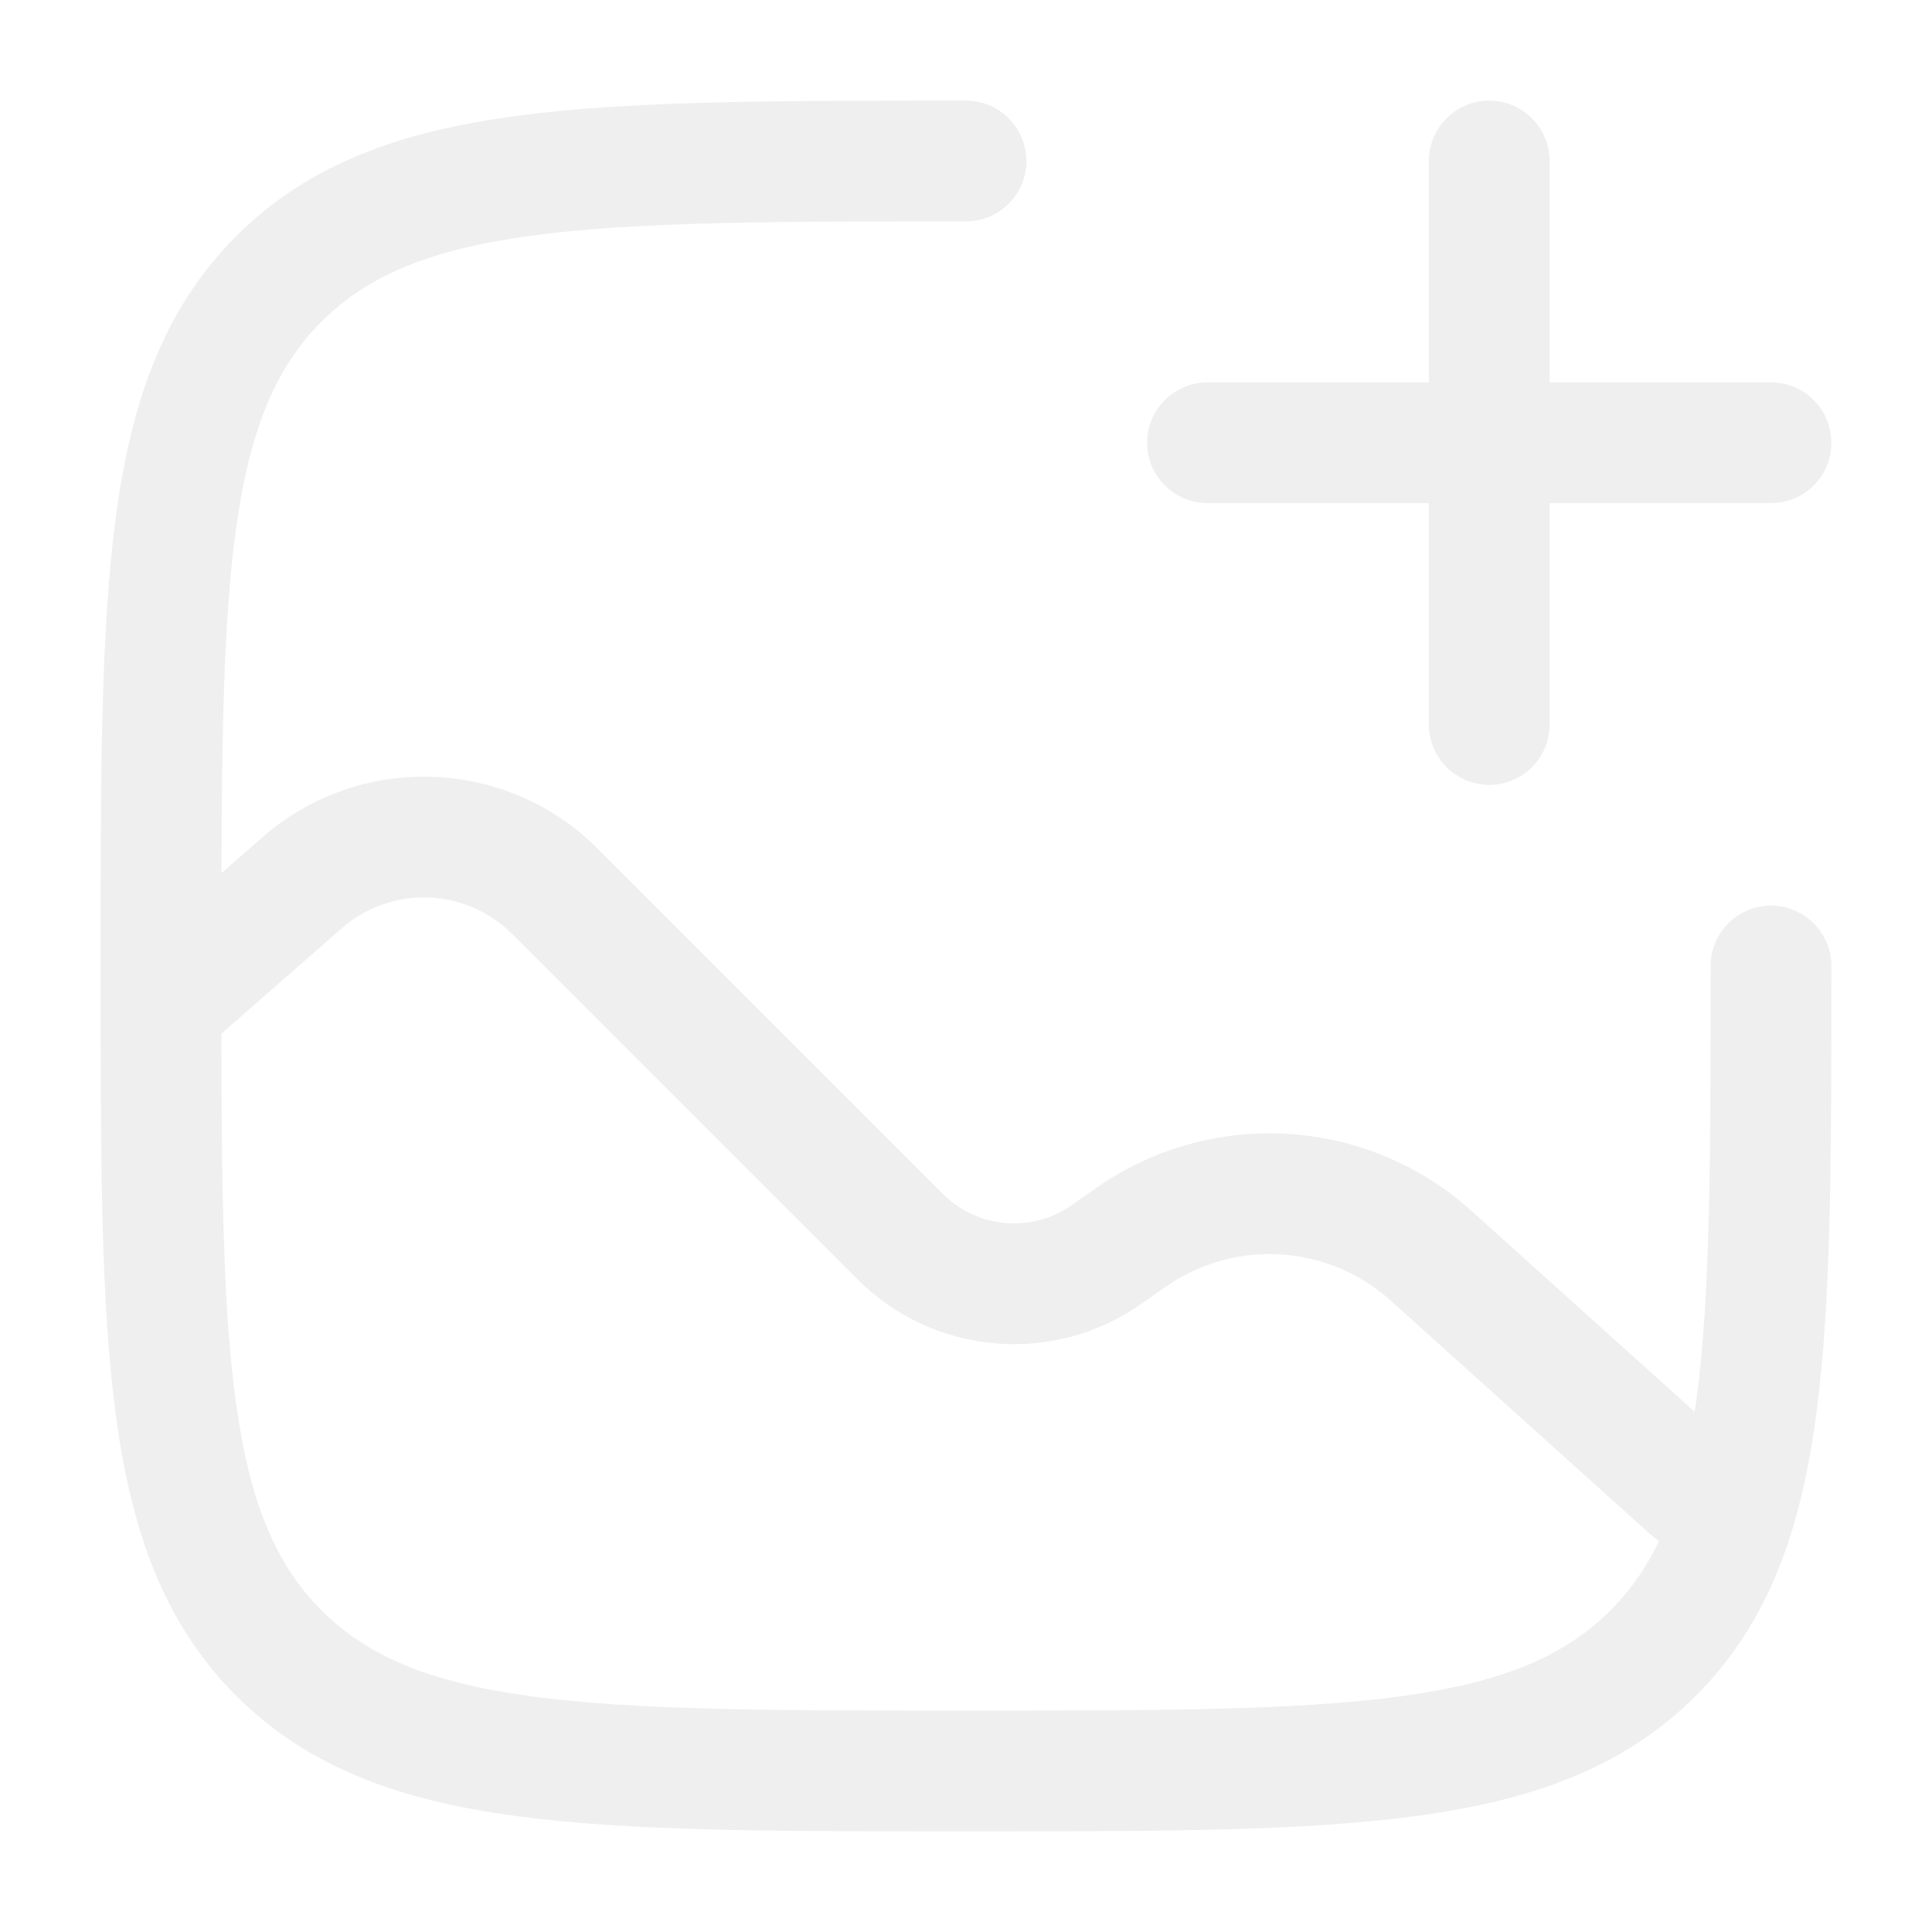
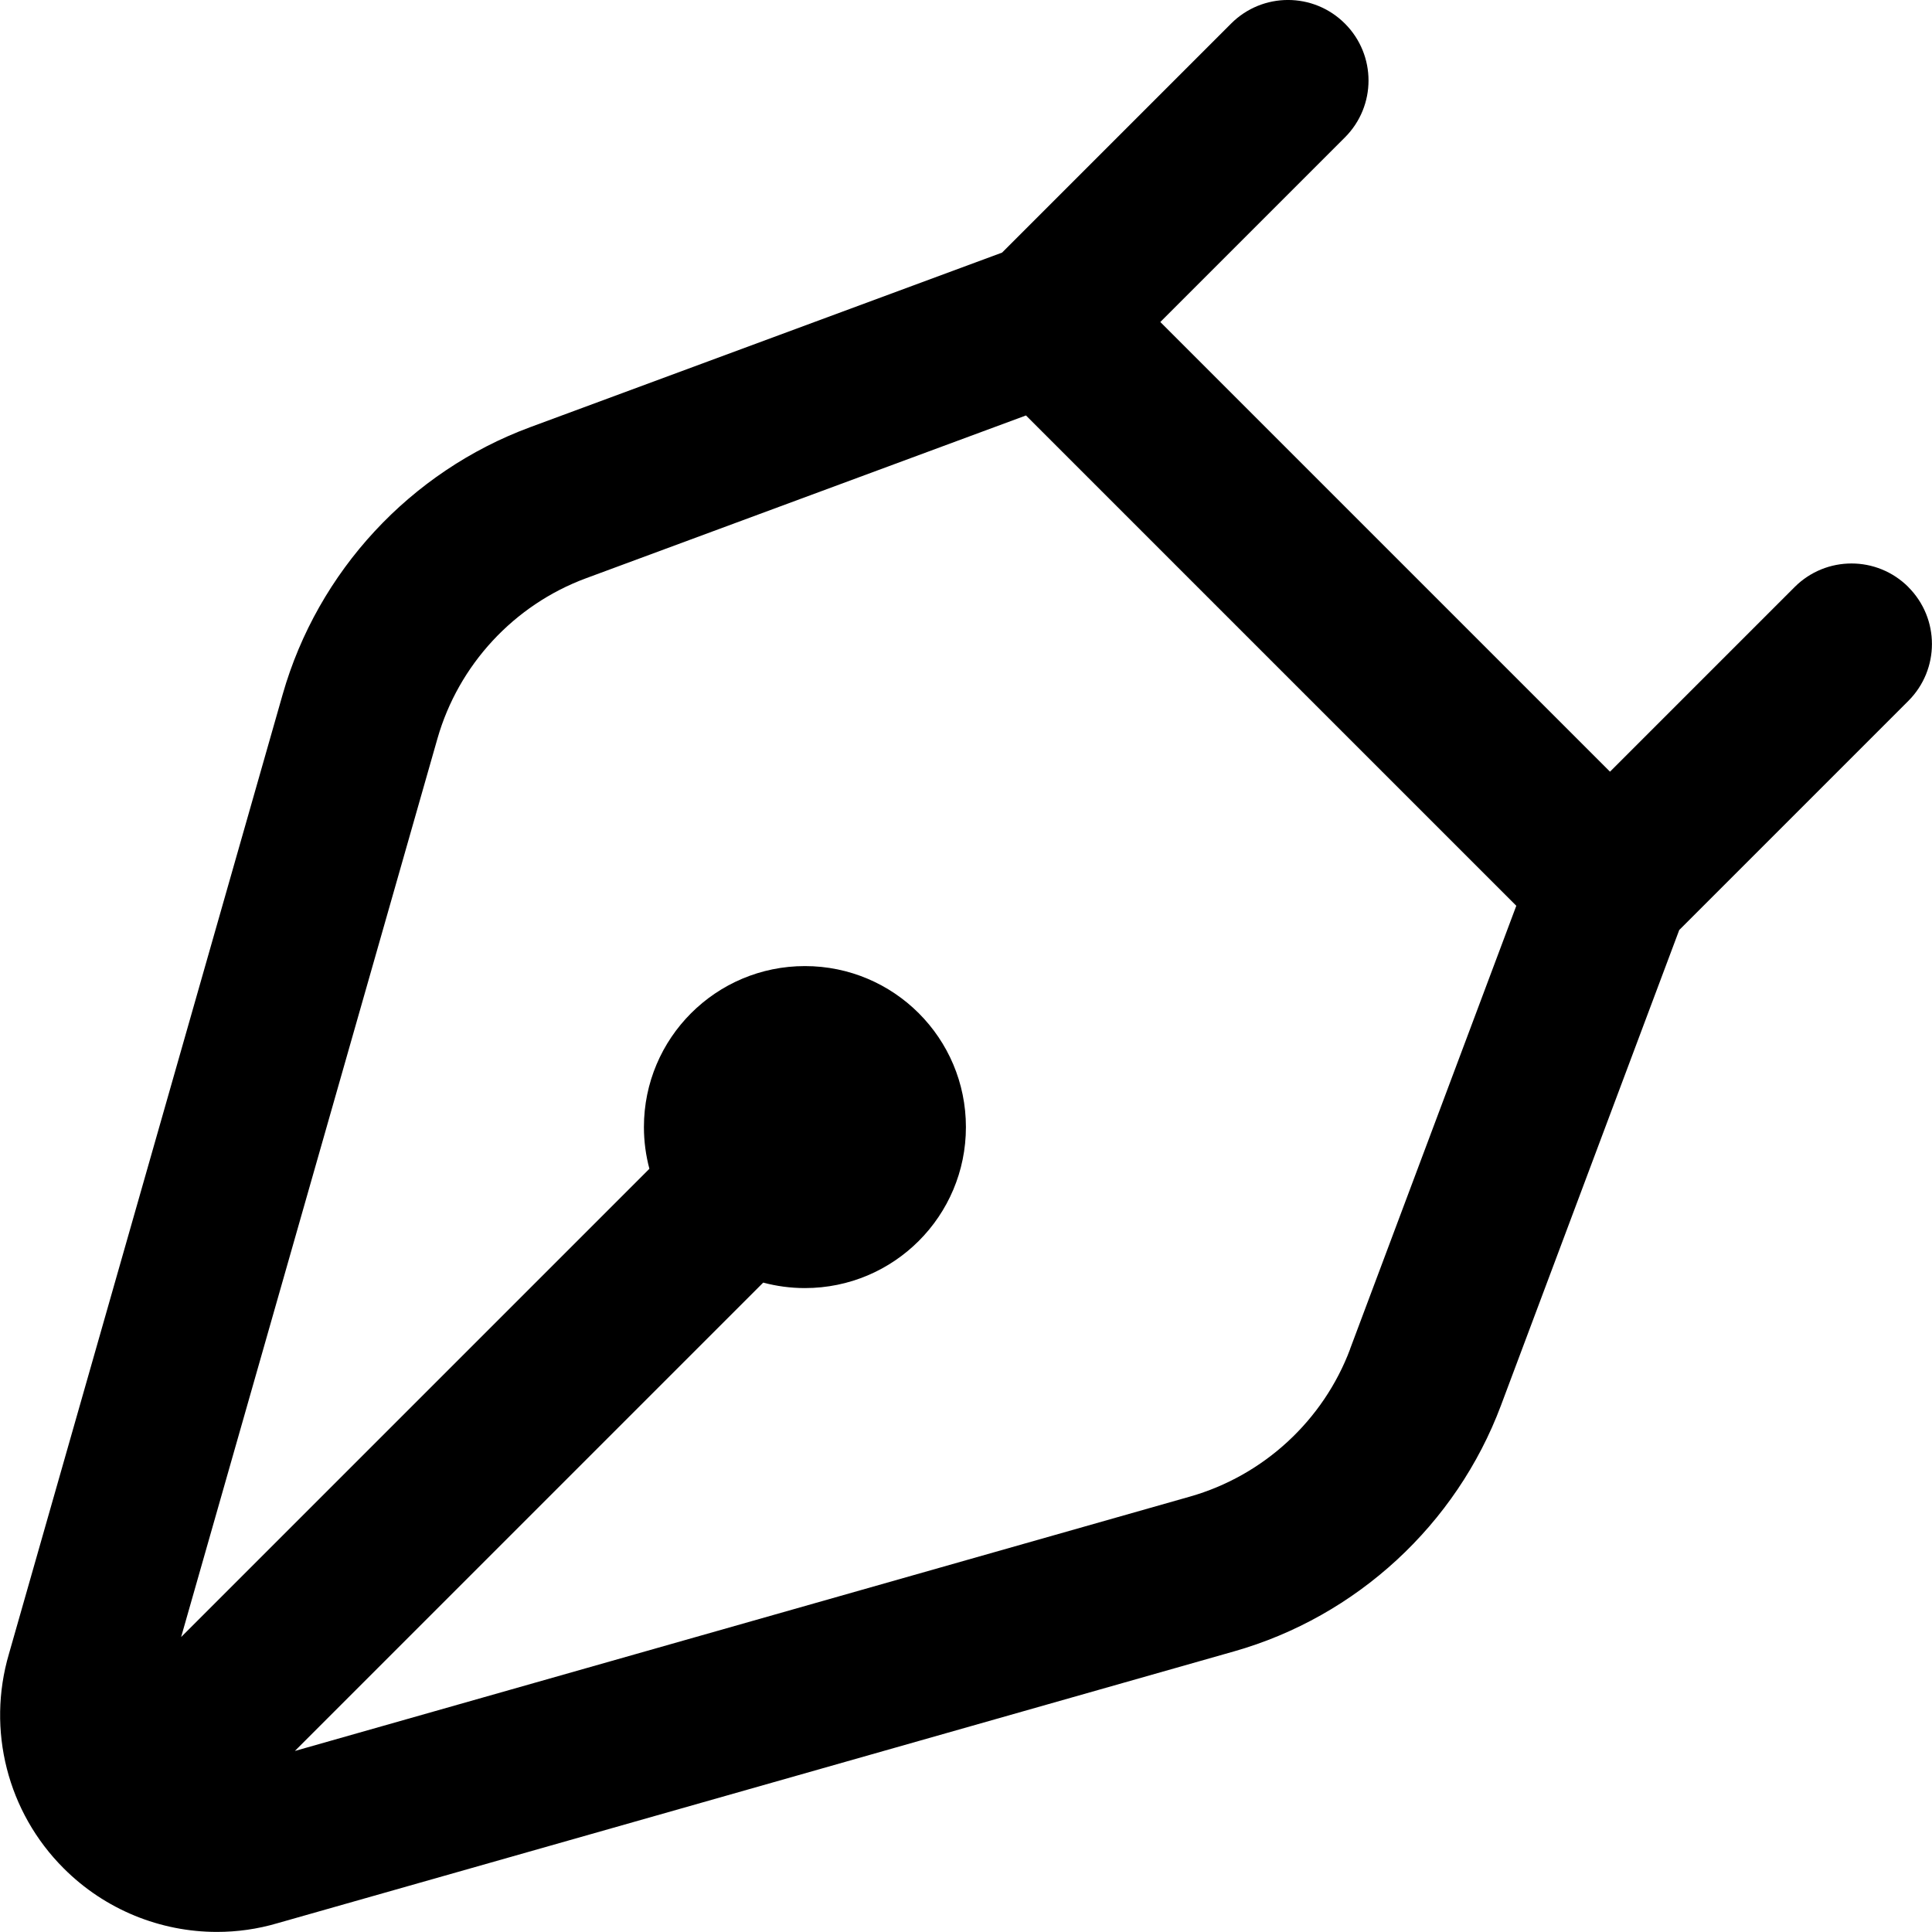
- <svg xmlns="http://www.w3.org/2000/svg" width="24" height="24" viewBox="0 0 24 24" fill="none">
-   <path fill-rule="evenodd" clip-rule="evenodd" d="M18.5 1.25C18.914 1.25 19.25 1.586 19.25 2V4.75H22C22.414 4.75 22.75 5.086 22.75 5.5C22.75 5.914 22.414 6.25 22 6.25H19.25V9C19.25 9.414 18.914 9.75 18.5 9.75C18.086 9.75 17.75 9.414 17.75 9V6.25H15C14.586 6.25 14.25 5.914 14.25 5.5C14.25 5.086 14.586 4.75 15 4.75H17.75V2C17.75 1.586 18.086 1.25 18.5 1.25Z" fill="#EFEFEF" />
-   <path fill-rule="evenodd" clip-rule="evenodd" d="M12 1.25L11.943 1.25C9.634 1.25 7.825 1.25 6.414 1.44C4.969 1.634 3.829 2.039 2.934 2.934C2.039 3.829 1.634 4.969 1.44 6.414C1.25 7.825 1.25 9.634 1.25 11.943V12.057C1.25 14.366 1.25 16.175 1.44 17.586C1.634 19.031 2.039 20.171 2.934 21.066C3.829 21.961 4.969 22.366 6.414 22.56C7.825 22.75 9.634 22.75 11.943 22.75H12.057C14.366 22.75 16.175 22.75 17.586 22.56C19.031 22.366 20.171 21.961 21.066 21.066C21.961 20.171 22.366 19.031 22.56 17.586C22.75 16.175 22.75 14.366 22.75 12.057V12C22.75 11.586 22.414 11.25 22 11.25C21.586 11.25 21.25 11.586 21.25 12C21.25 14.378 21.248 16.086 21.074 17.386C21.067 17.438 21.06 17.488 21.052 17.538L18.278 15.041C16.979 13.872 15.044 13.755 13.613 14.761L13.315 14.97C12.818 15.319 12.142 15.261 11.713 14.831L7.423 10.541C6.287 9.406 4.466 9.345 3.258 10.403L2.751 10.846C2.756 9.054 2.781 7.693 2.926 6.614C3.098 5.335 3.425 4.564 3.995 3.995C4.564 3.425 5.335 3.098 6.614 2.926C7.914 2.752 9.622 2.75 12 2.75C12.414 2.75 12.75 2.414 12.75 2C12.75 1.586 12.414 1.25 12 1.25ZM2.926 17.386C3.098 18.665 3.425 19.436 3.995 20.005C4.564 20.575 5.335 20.902 6.614 21.074C7.914 21.248 9.622 21.25 12 21.25C14.378 21.25 16.086 21.248 17.386 21.074C18.665 20.902 19.436 20.575 20.005 20.005C20.249 19.762 20.448 19.481 20.61 19.14C20.571 19.117 20.533 19.089 20.498 19.057L17.275 16.156C16.495 15.454 15.334 15.385 14.476 15.988L14.178 16.197C13.084 16.966 11.597 16.837 10.652 15.892L6.362 11.602C5.785 11.025 4.86 10.994 4.245 11.532L2.75 12.84C2.753 14.788 2.773 16.245 2.926 17.386Z" fill="#EFEFEF" />
+ <svg xmlns="http://www.w3.org/2000/svg" id="Layer_1" data-name="Layer 1" viewBox="0 0 24 24" width="512" height="512">
+   <path d="m23.707,7.293c-.391-.391-1.023-.391-1.414,0l-2.293,2.293-5.586-5.586,2.293-2.293c.391-.391.391-1.023,0-1.414s-1.023-.391-1.414,0l-2.845,2.845-5.863,2.169c-1.488.551-2.637,1.791-3.073,3.317L.111,20.545c-.278.946-.018,1.967.68,2.664.513.514,1.202.79,1.904.79.251,0,.504-.035.751-.108l11.884-3.377c1.521-.432,2.76-1.574,3.315-3.054l2.215-5.907,2.846-2.846c.391-.391.391-1.023,0-1.414Zm-6.935,9.465c-.333.888-1.076,1.573-1.989,1.833l-11.12,3.16,5.818-5.818c.165.044.339.068.518.068,1.105,0,2-.895,2-2s-.895-2-2-2-2,.895-2,2c0,.179.024.353.068.518l-5.817,5.817,3.184-11.161c.262-.916.951-1.66,1.844-1.991l5.467-2.023,6.091,6.091-2.065,5.506Z" />
</svg>
